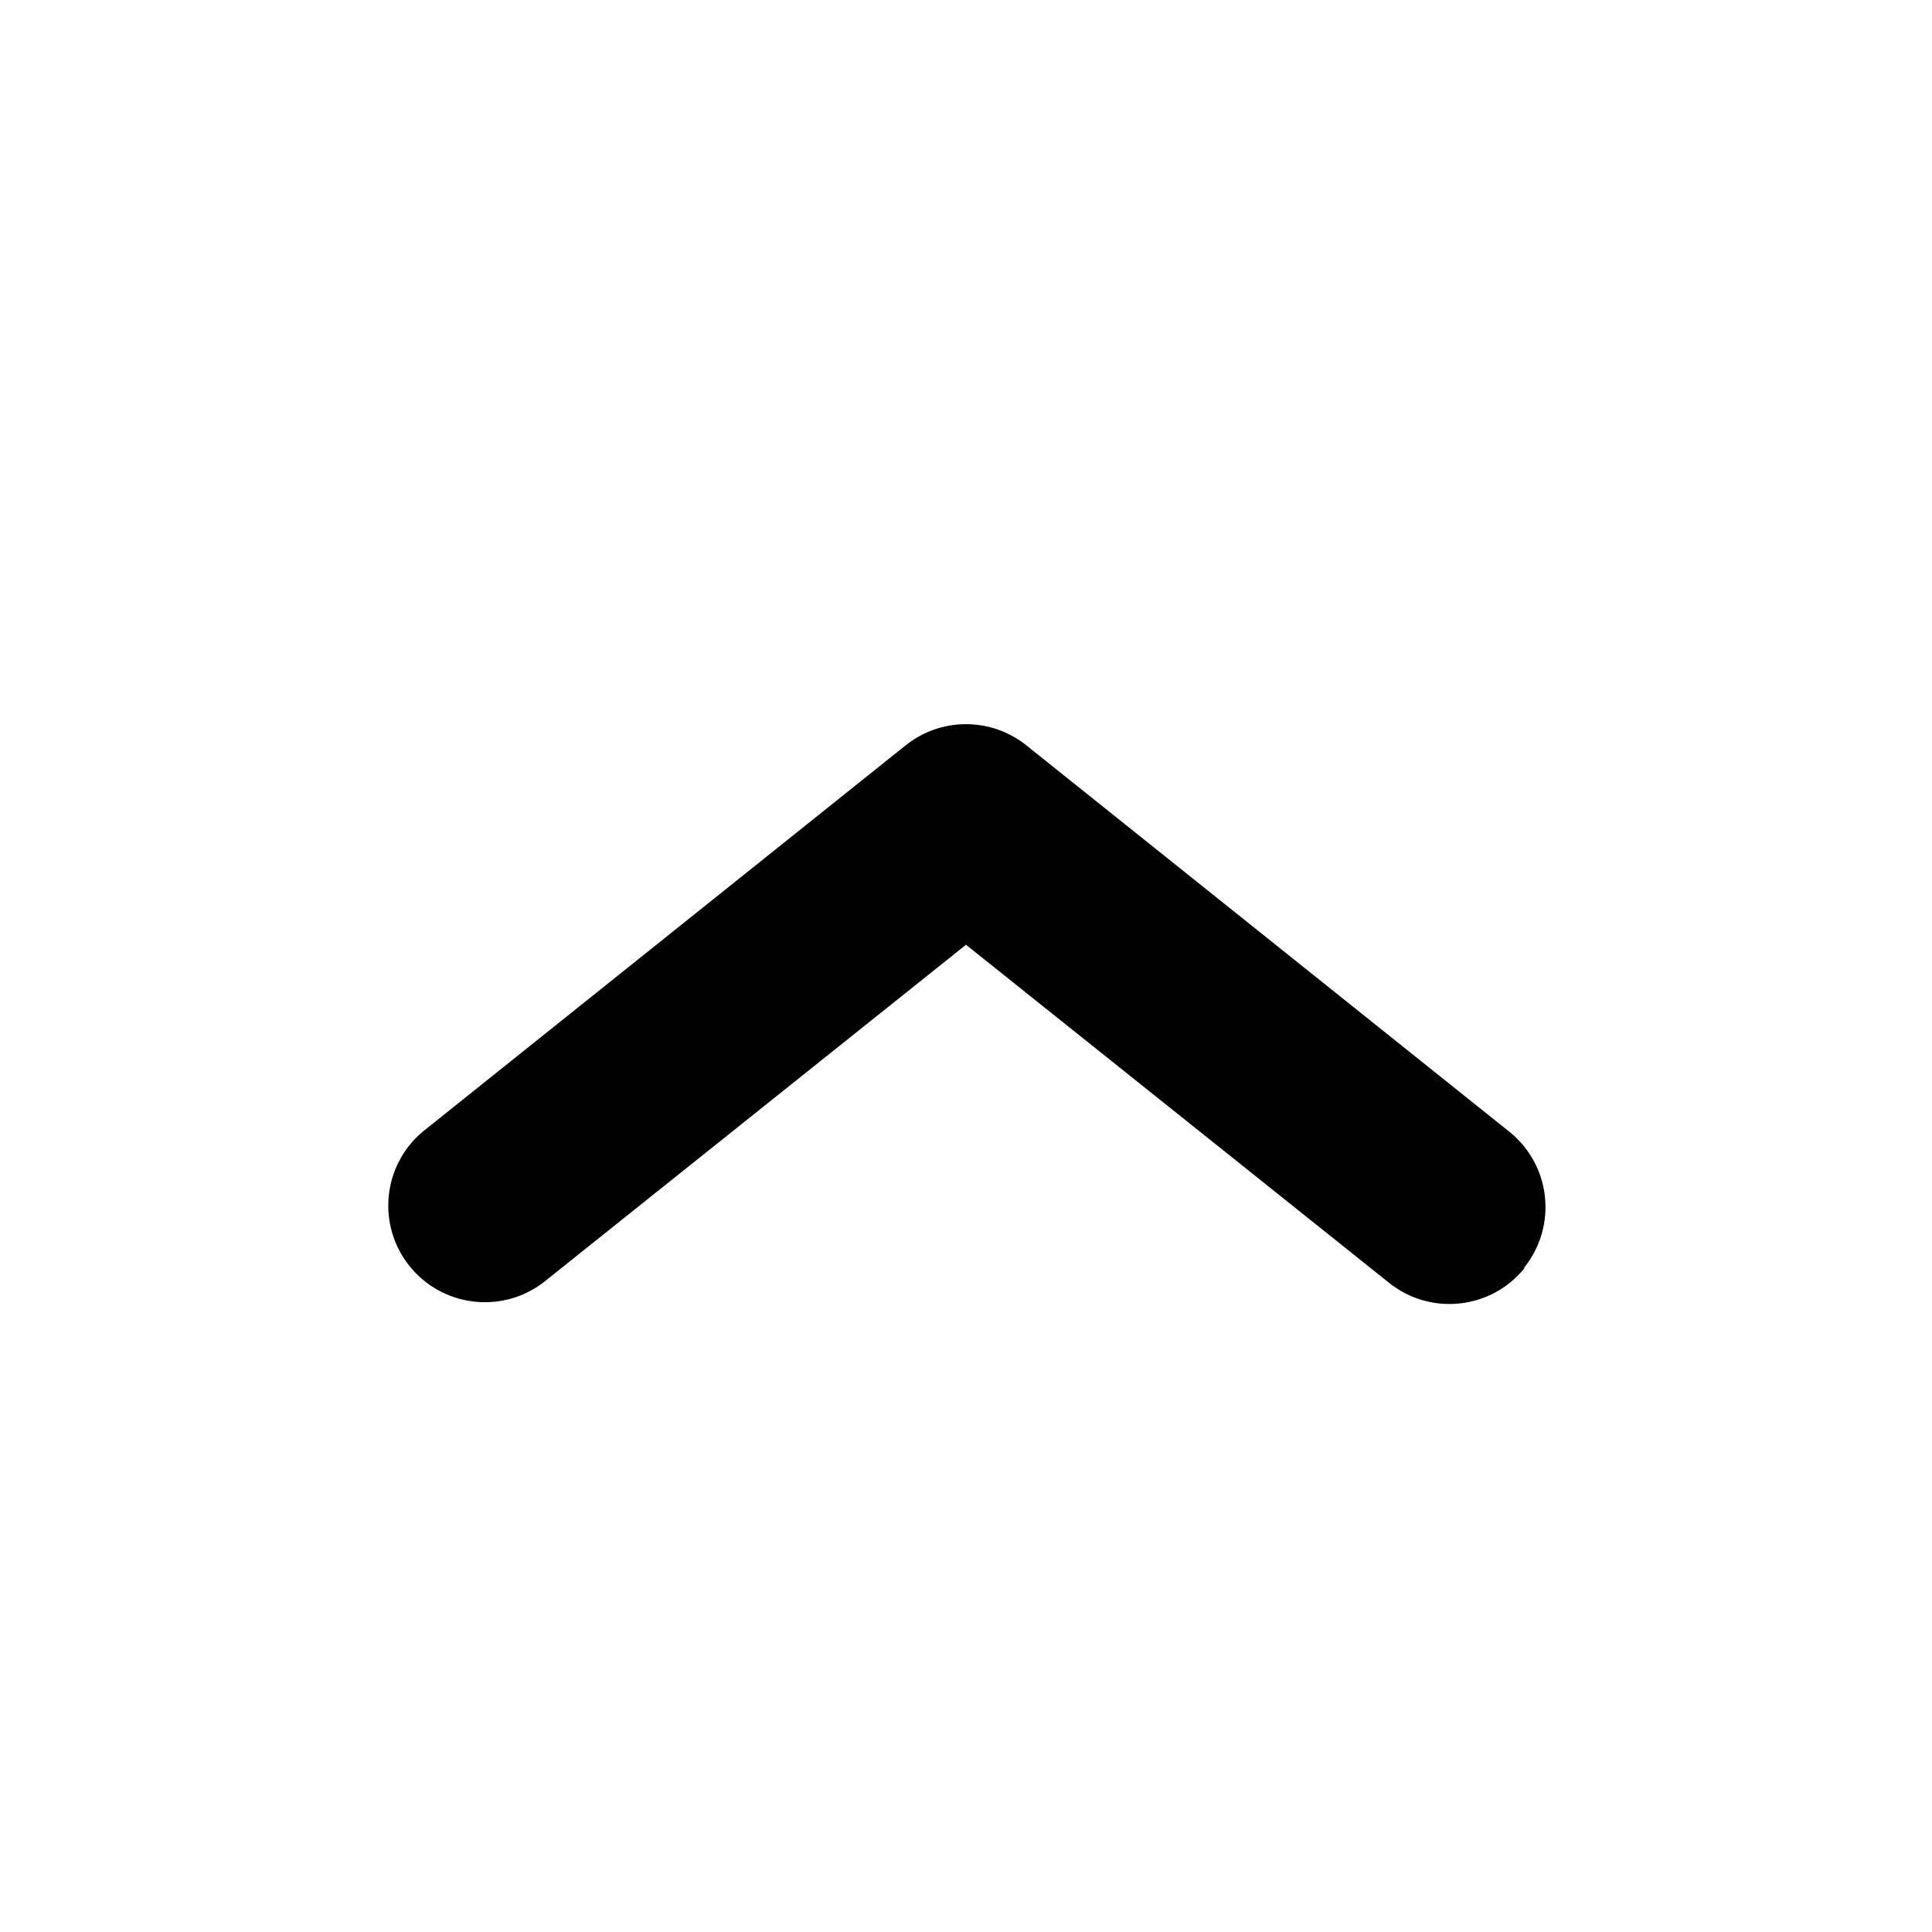
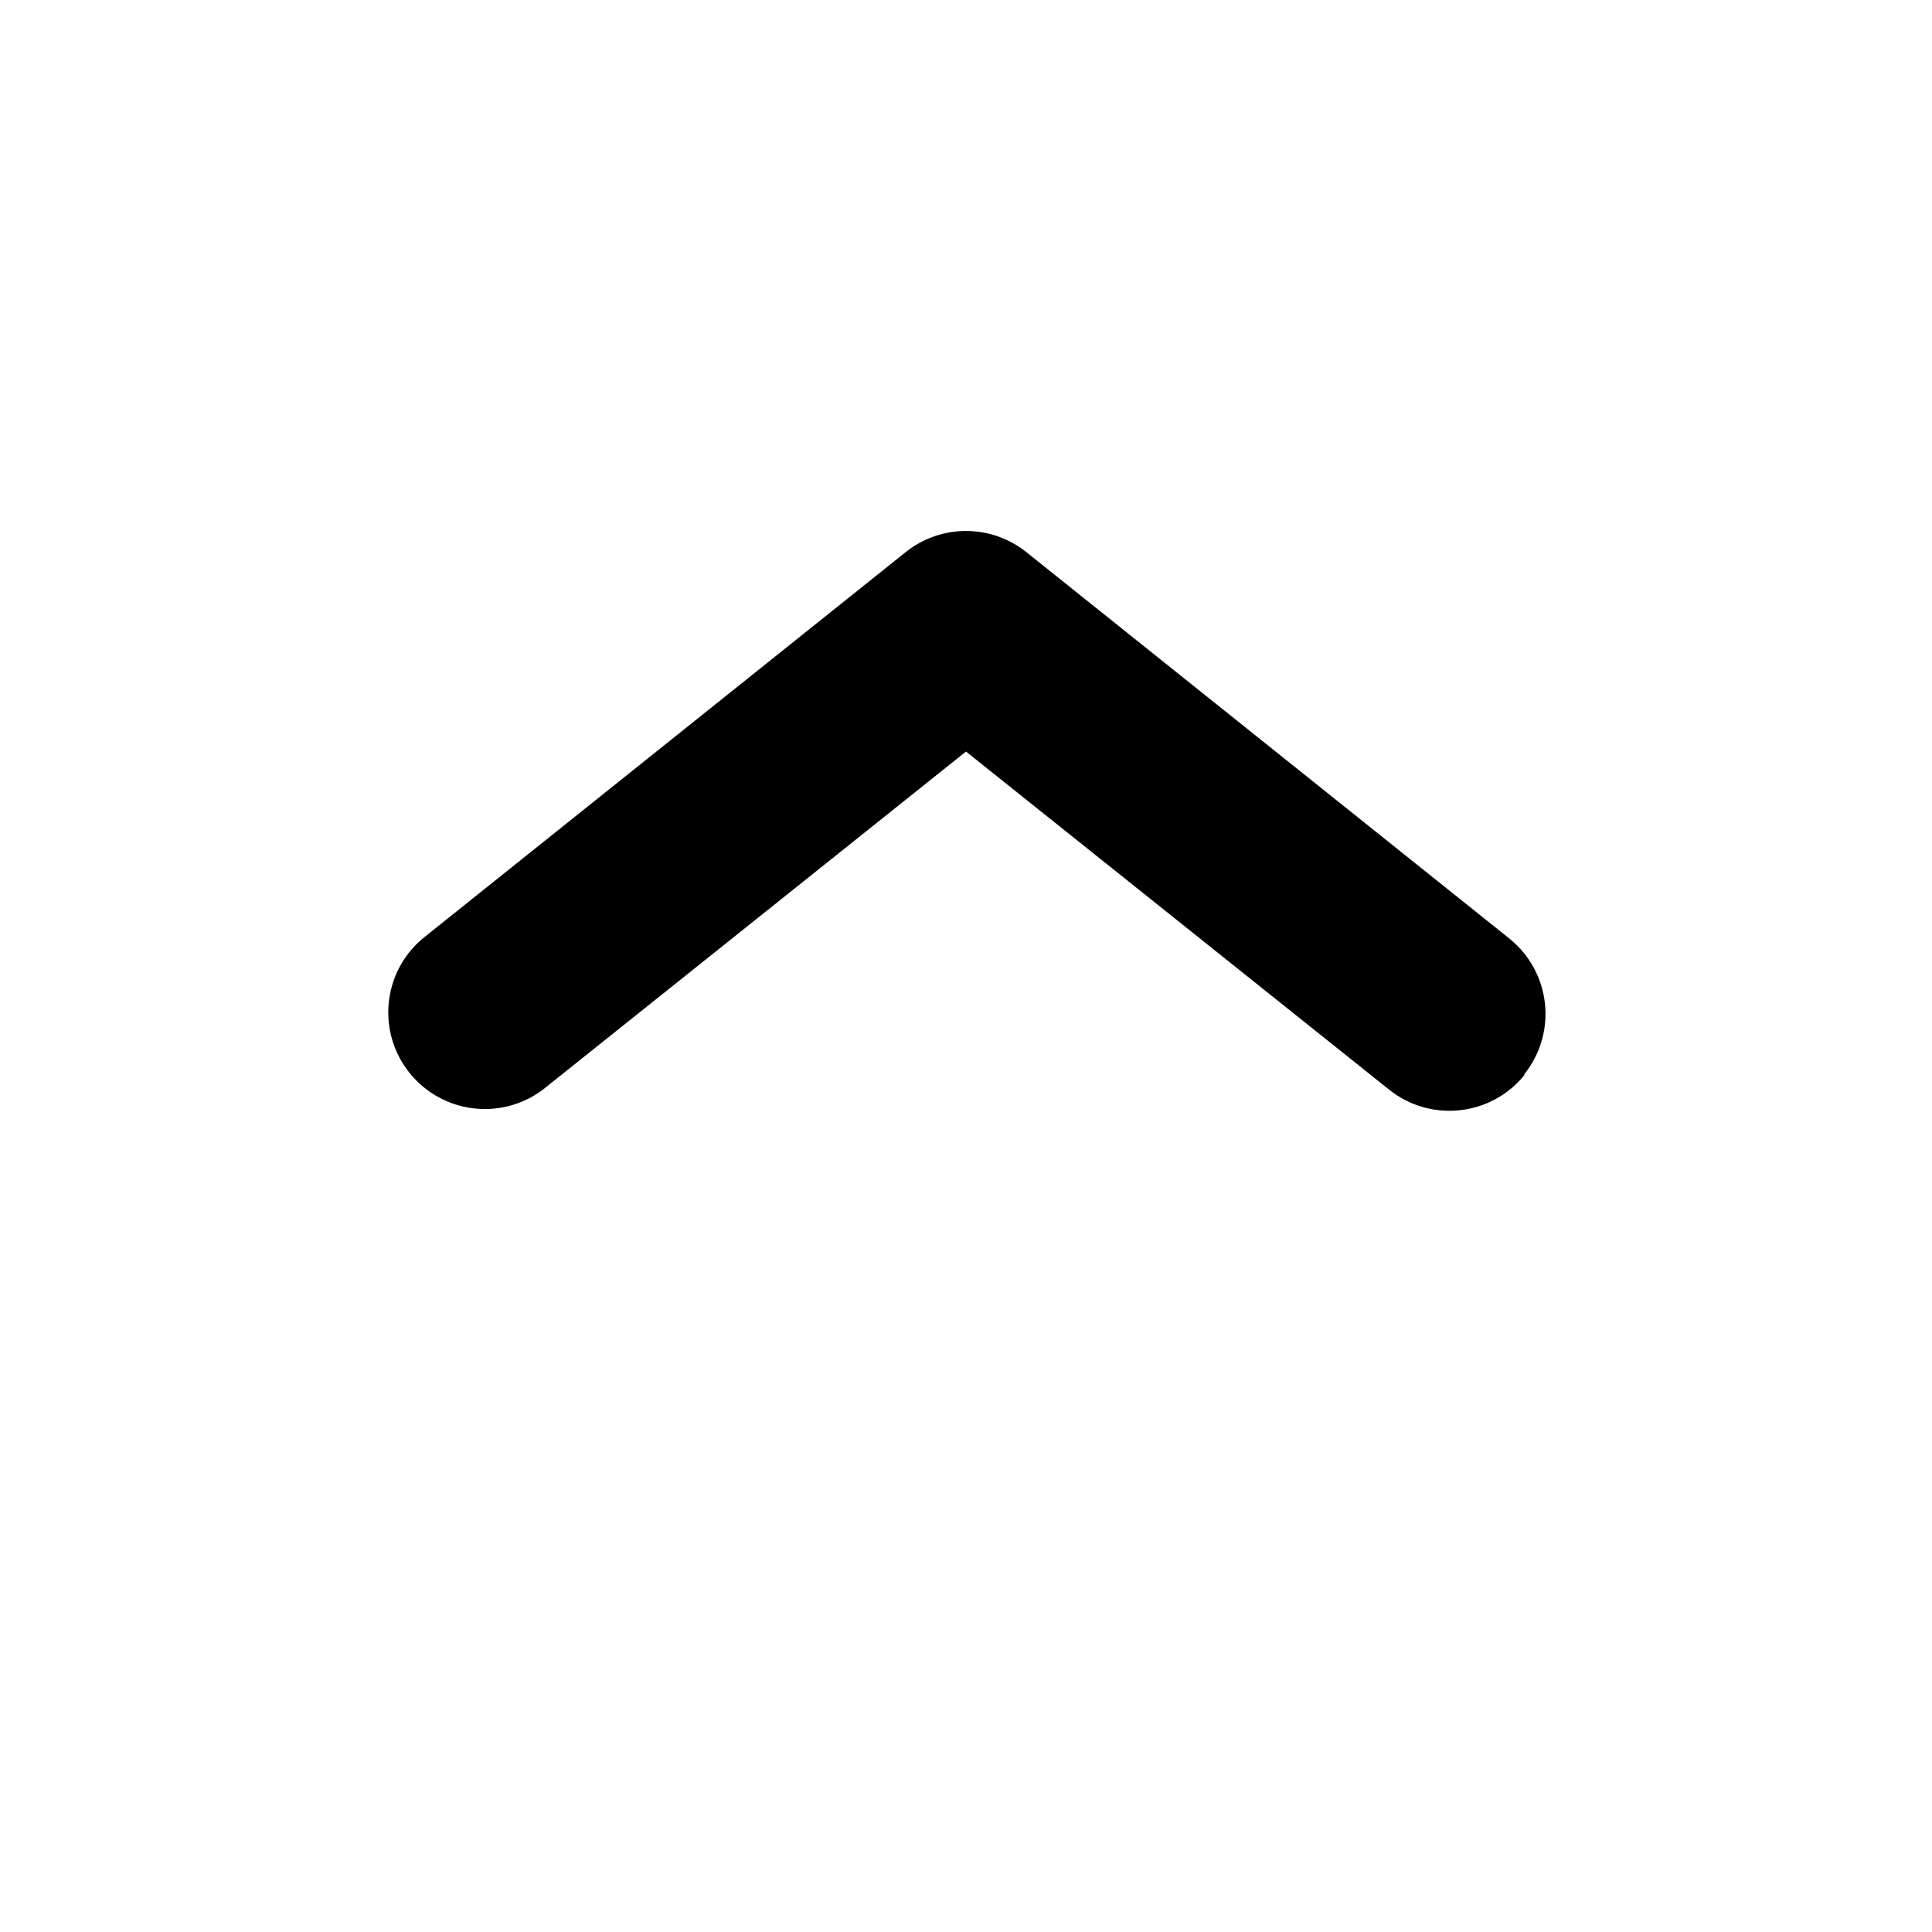
- <svg xmlns="http://www.w3.org/2000/svg" width="20" height="20" viewBox="0 0 20 16">
+ <svg xmlns="http://www.w3.org/2000/svg" width="20" height="20" viewBox="0 0 20 20">
  <path fill-rule="evenodd" d="M15.78 11.13a1 1 0 0 1-1.4.15L10 7.78l-4.38 3.5a1 1 0 0 1-1.25-1.56l5-4a1 1 0 0 1 1.26 0l5 4a1 1 0 0 1 .15 1.4Z" clip-rule="evenodd" fill="currentColor" />
</svg>
